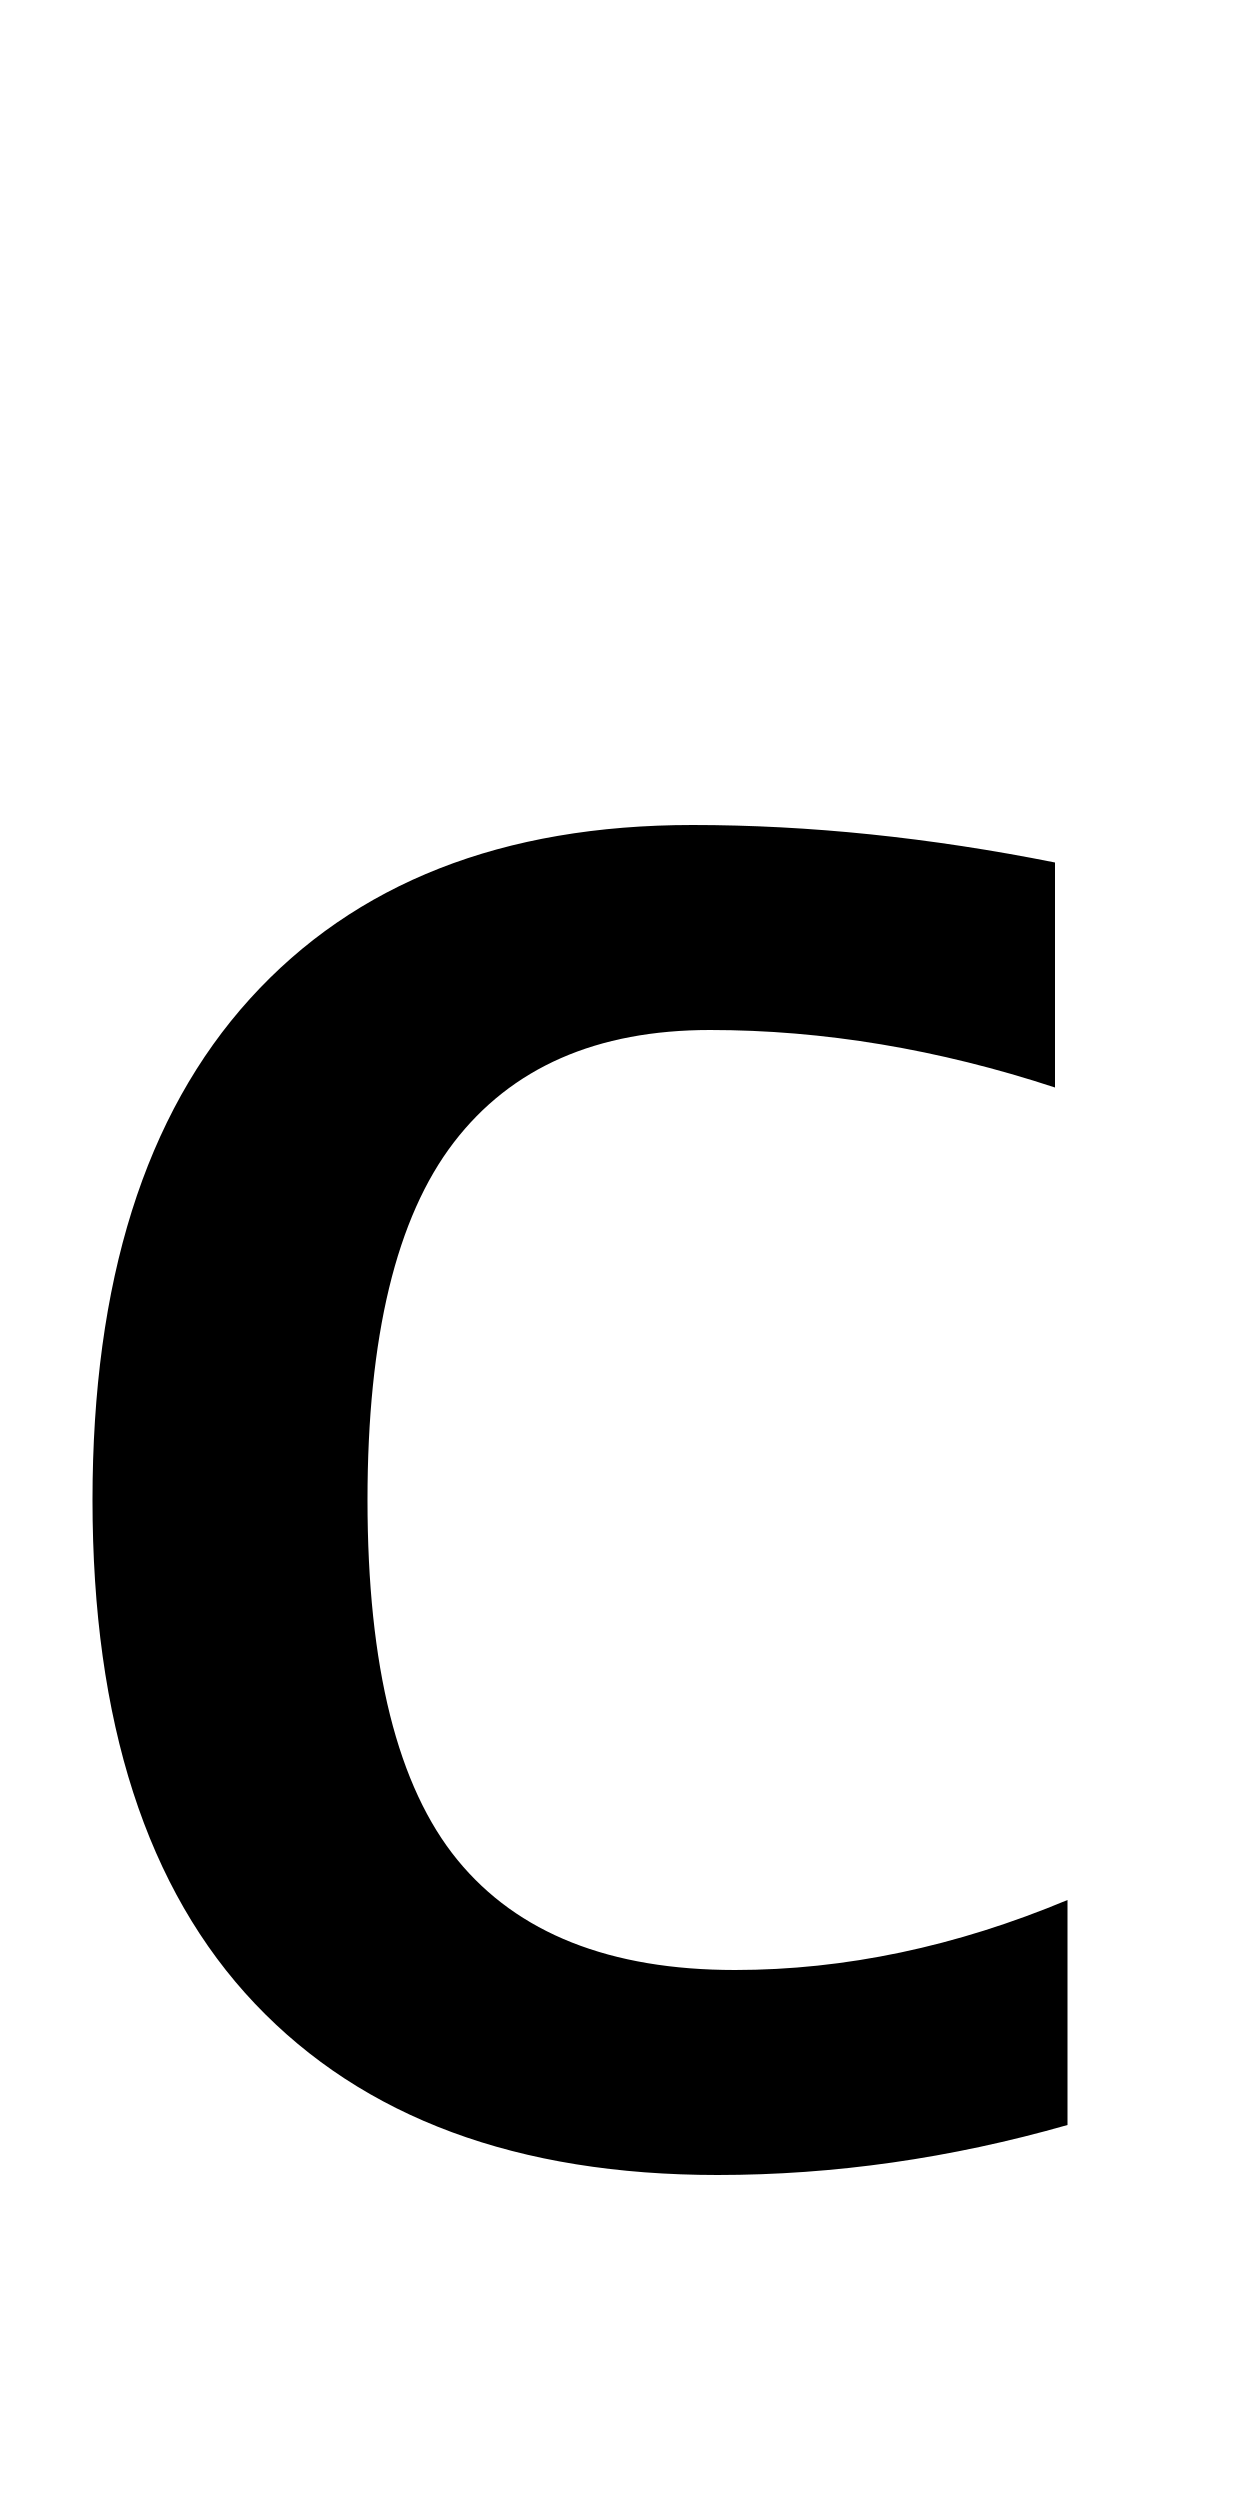
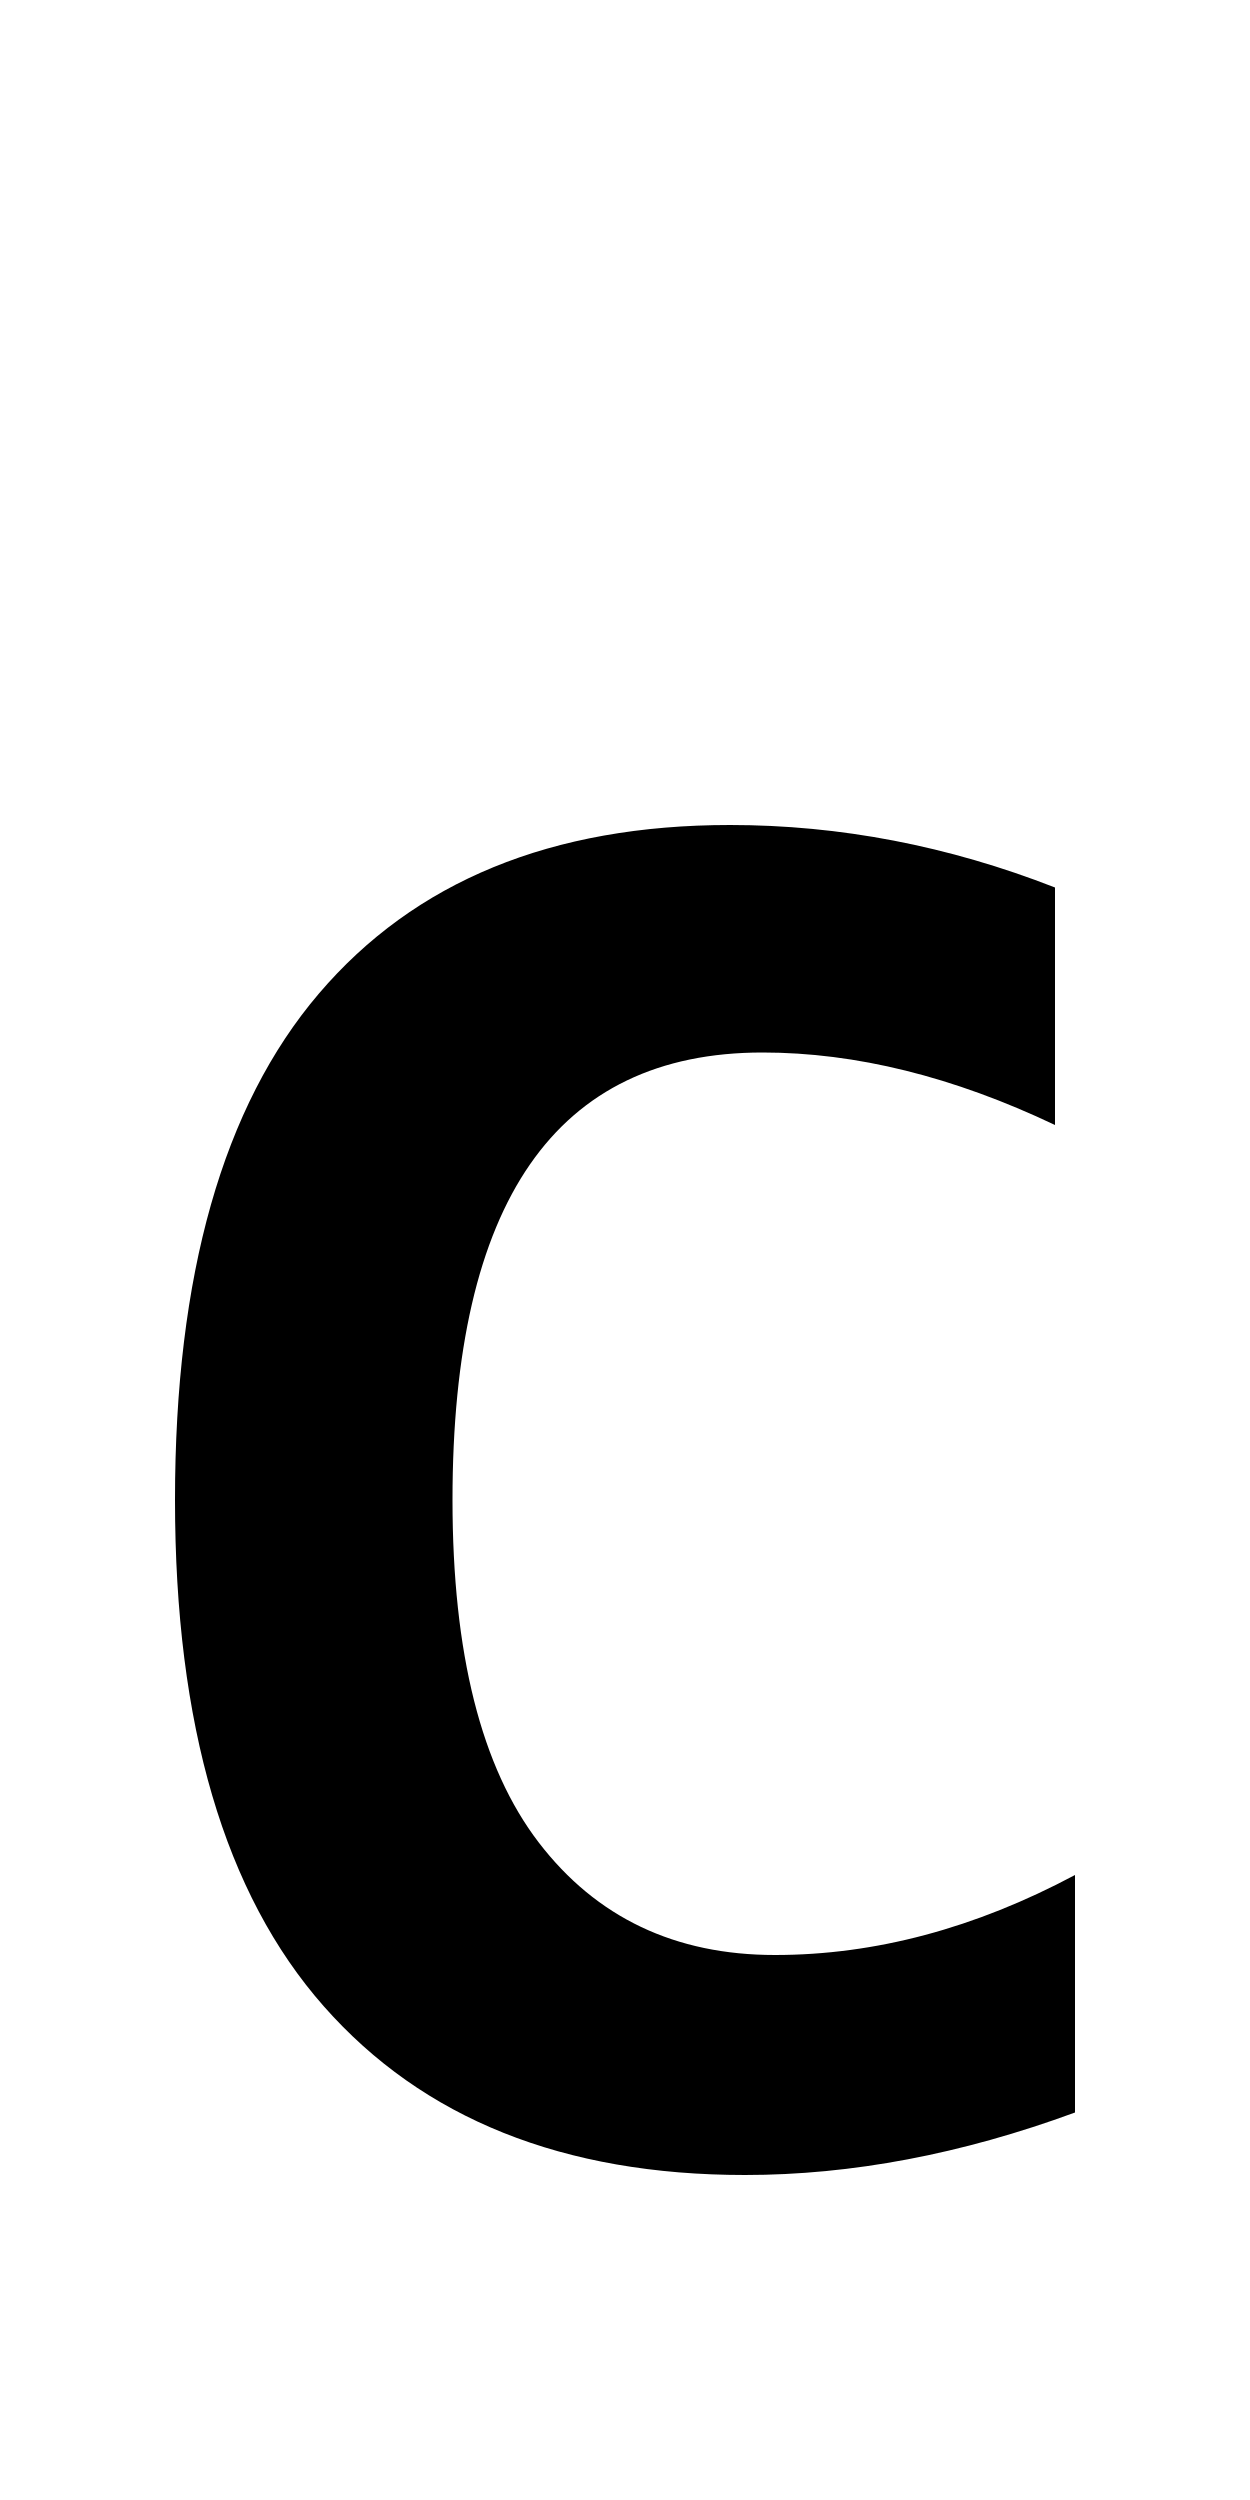
- <svg xmlns="http://www.w3.org/2000/svg" viewBox="0 -860 494 1000">
-   <path d="M37 260Q37 391 100.0 460.5Q163 530 277 530Q347 530 422 515V425Q352 448 284.0 448.0Q216 448 181.5 403.0Q147 358 147 260Q147 160 183.0 116.0Q219 72 294 72Q360 72 427 100V10Q357 -10 287 -10Q167 -10 102.0 58.5Q37 127 37 260Z" transform="scale(1, -1)" />
+ <svg xmlns="http://www.w3.org/2000/svg" viewBox="0 -860 500 1000">
+   <path d="M292 530Q358 530 422 505V410Q361 439 305 439Q181 439 181 260Q181 168 215.5 123.0Q250 78 310.0 78.0Q370 78 430 110V15Q362 -10 298 -10Q189 -10 129.5 57.5Q70 125 70.0 260.0Q70 395 127.5 462.5Q185 530 292 530Z" transform="scale(1, -1)" />
</svg>
